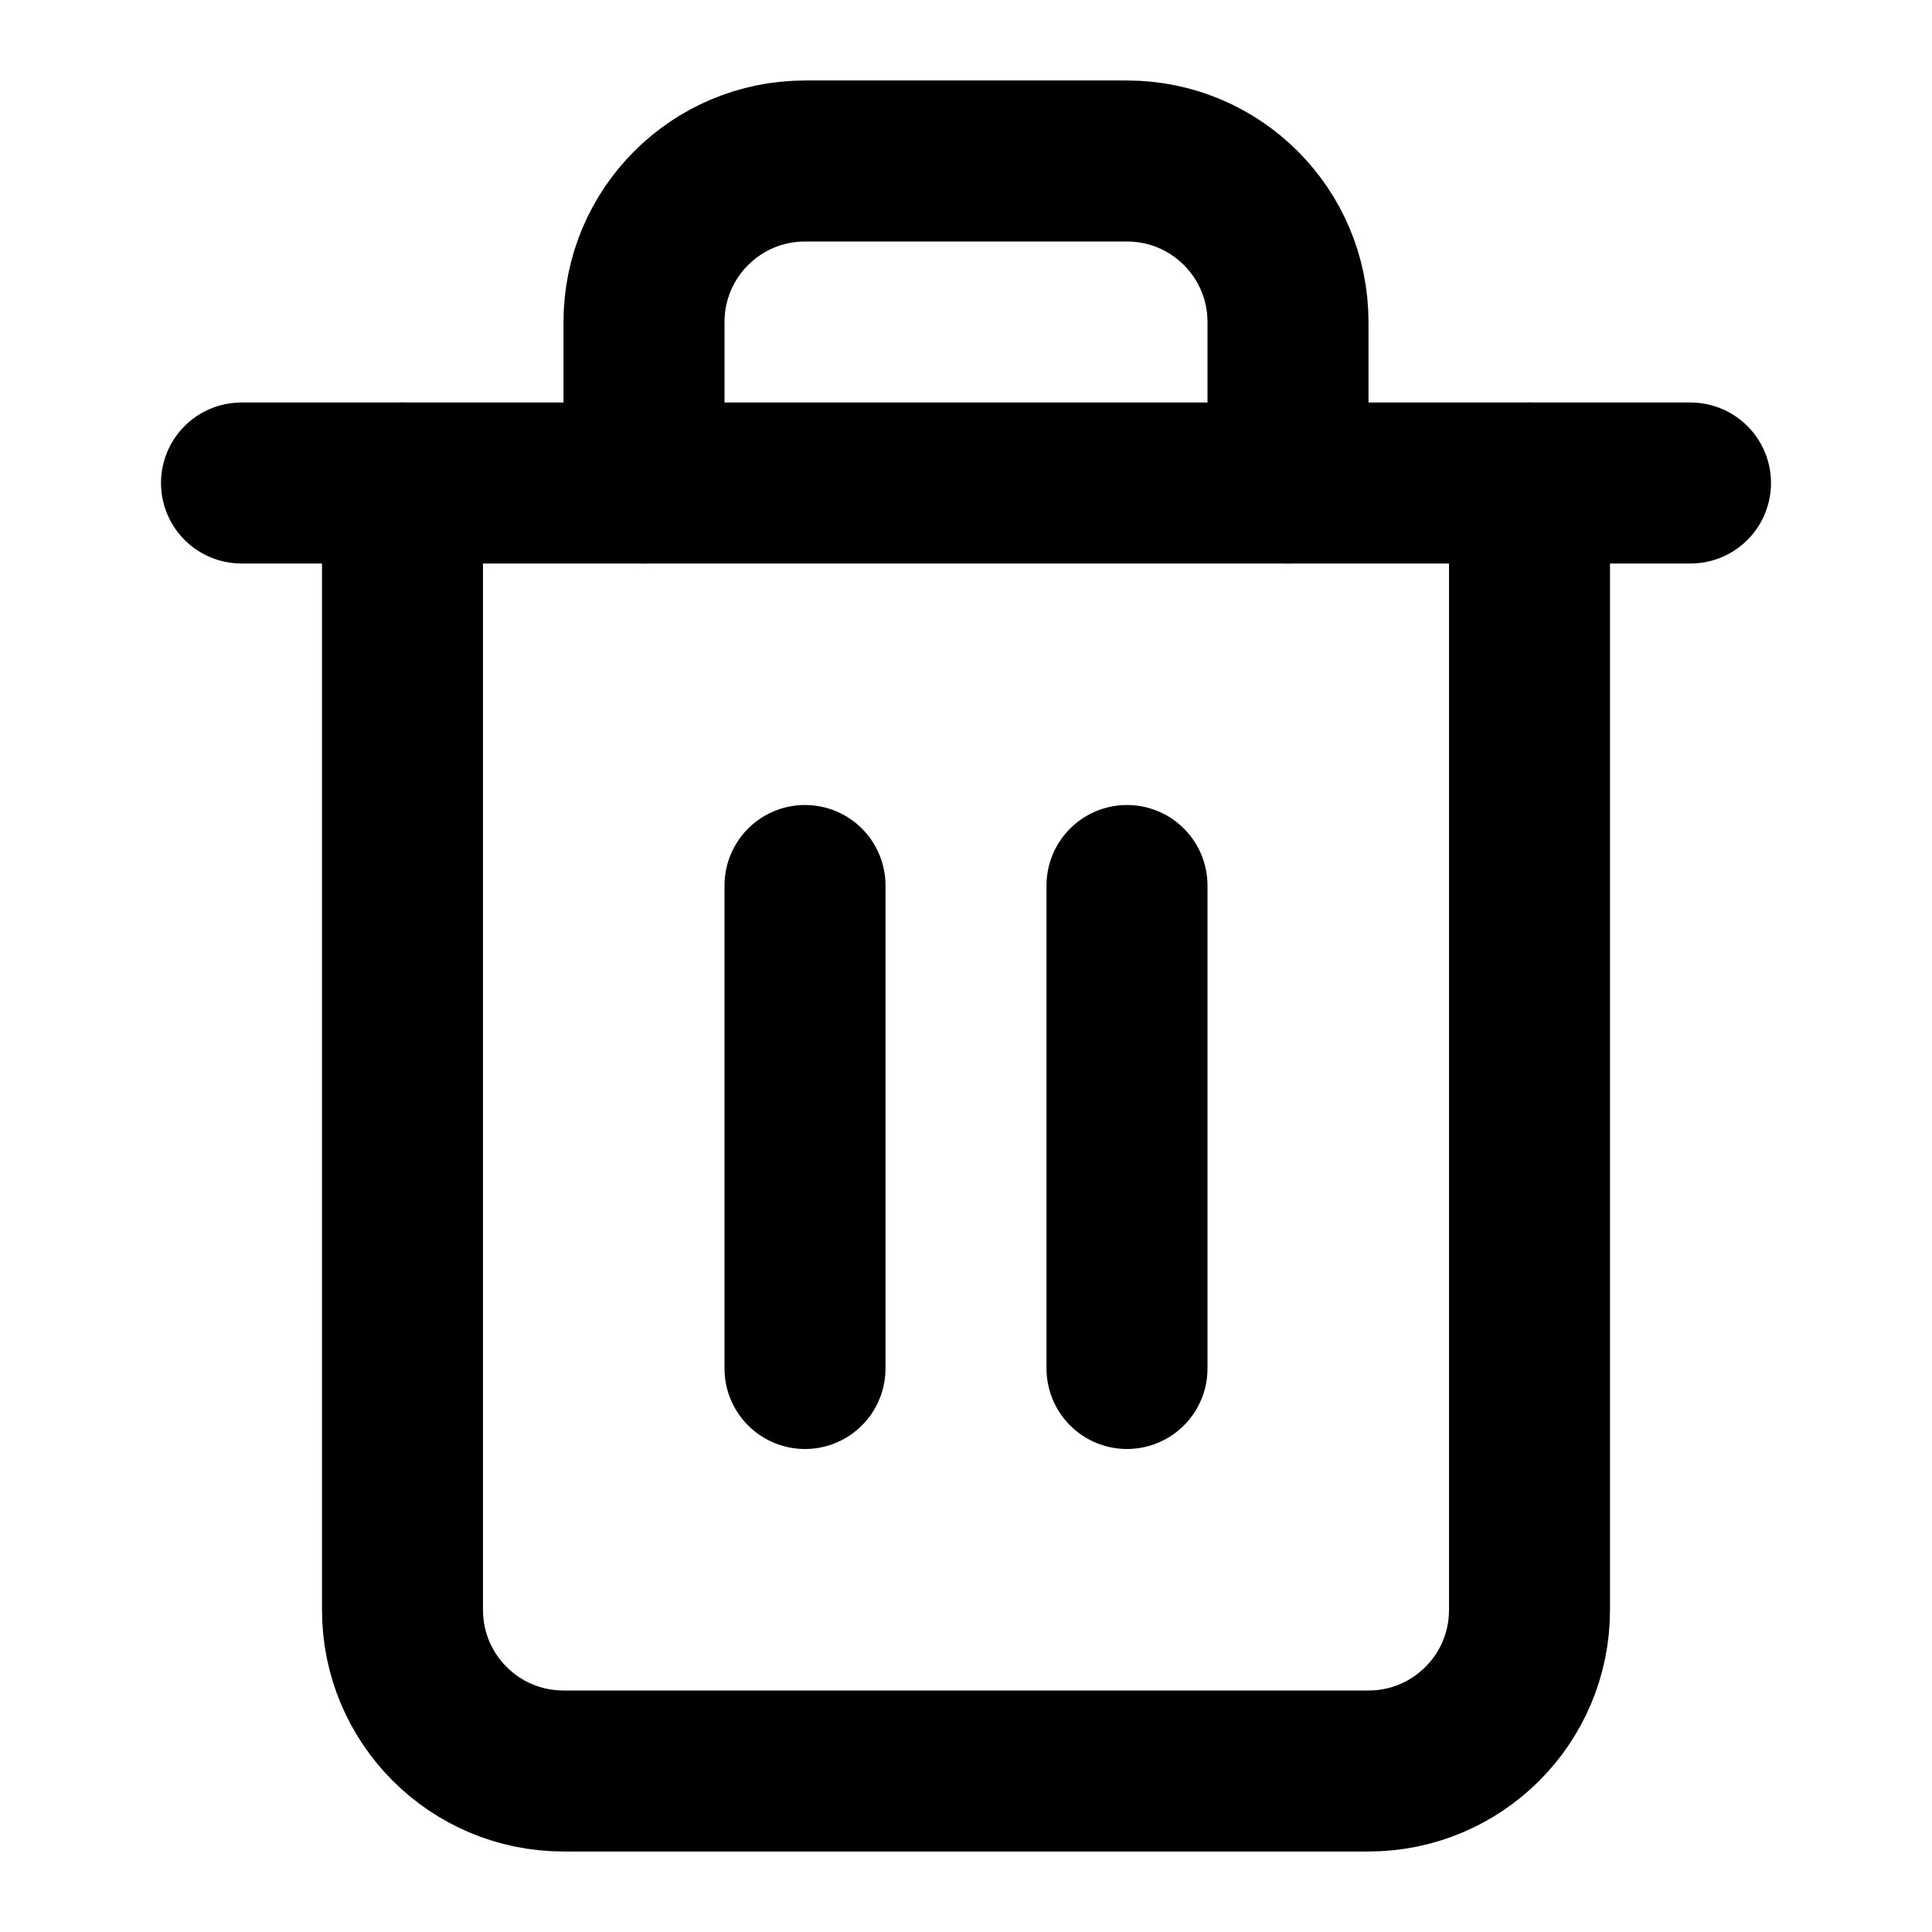
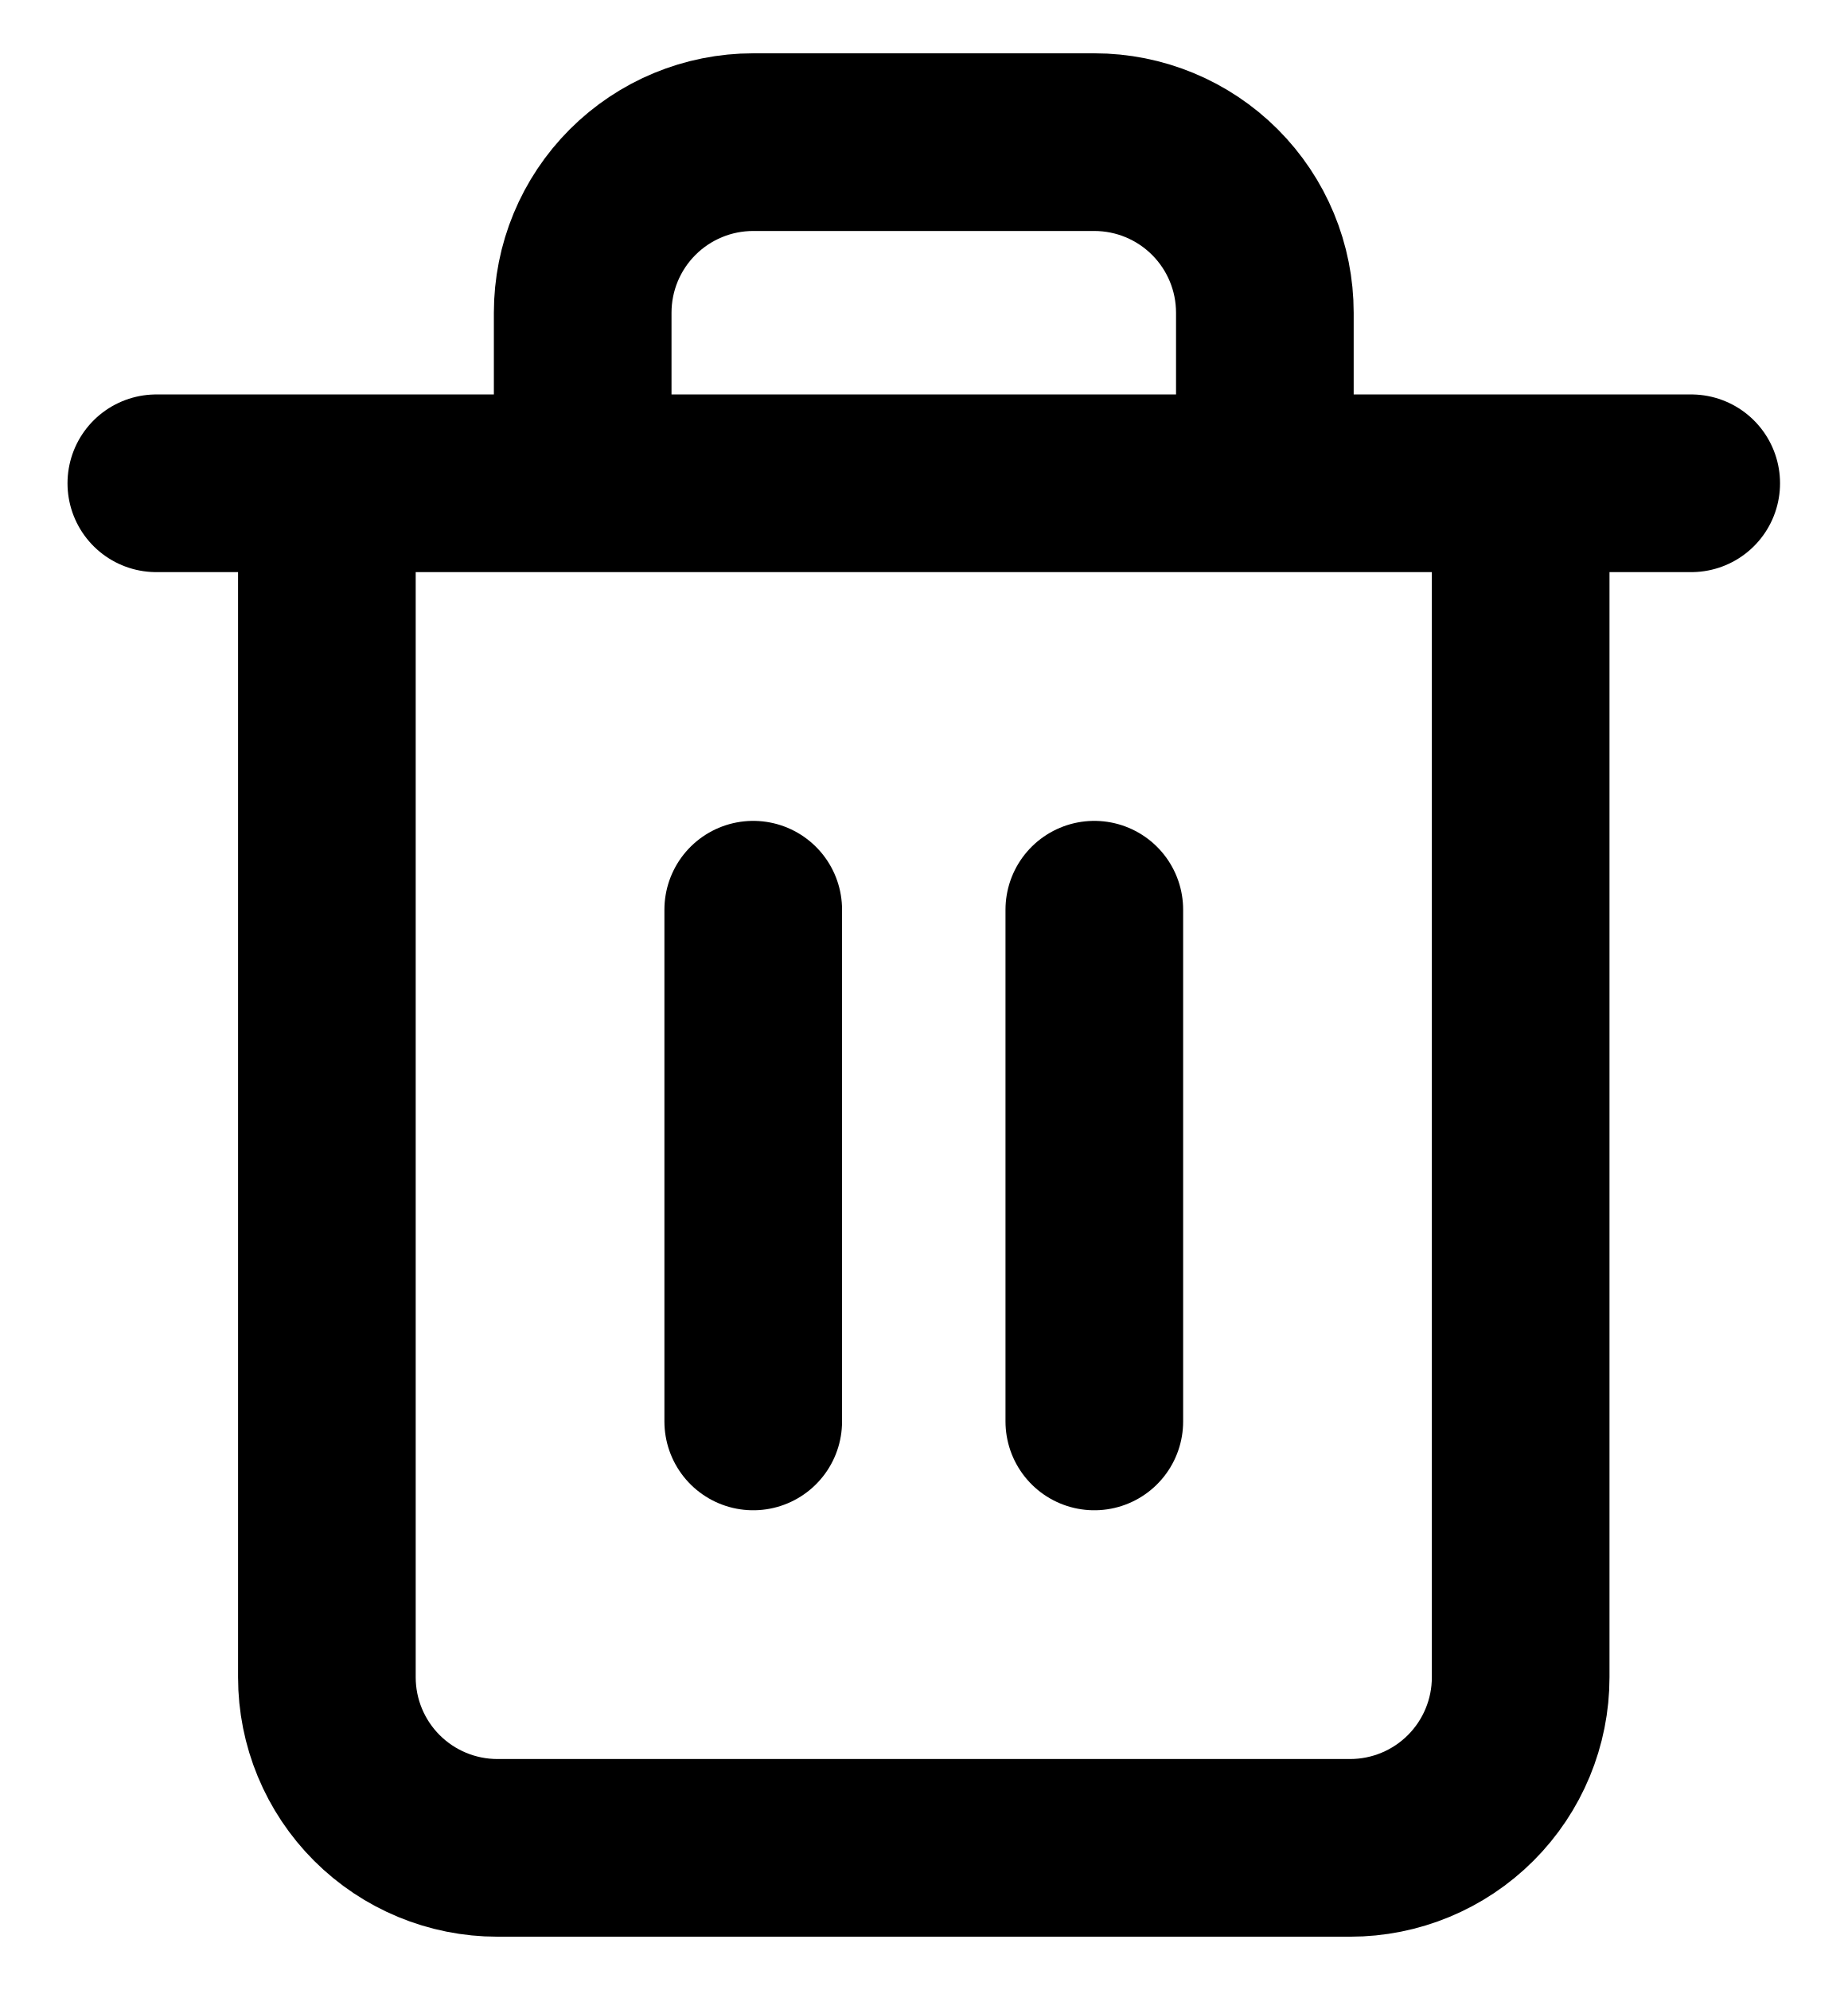
- <svg xmlns="http://www.w3.org/2000/svg" width="24" height="24" viewBox="0 0 24 24" fill="none" stroke="currentColor" stroke-width="2" stroke-linecap="round" stroke-linejoin="round" class="feather feather-trash-2">
-   <polyline points="3 6 5 6 21 6" />
-   <path d="M19 6v14a2 2 0 0 1-2 2H7a2 2 0 0 1-2-2V6m3 0V4a2 2 0 0 1 2-2h4a2 2 0 0 1 2 2v2" />
-   <line x1="10" y1="11" x2="10" y2="17" />
-   <line x1="14" y1="11" x2="14" y2="17" />
+ <svg xmlns="http://www.w3.org/2000/svg" width="26" height="28" viewBox="0 0 26 28" fill="none">
+   <path d="M2.2 6.8H4.6M4.6 6.8H23.8M4.6 6.8V23.6C4.6 24.236 4.853 24.847 5.303 25.297C5.753 25.747 6.363 26 7 26H19C19.637 26 20.247 25.747 20.697 25.297C21.147 24.847 21.4 24.236 21.4 23.6V6.8M8.2 6.8V4.4C8.2 3.763 8.453 3.153 8.903 2.703C9.353 2.253 9.963 2 10.6 2H15.4C16.037 2 16.647 2.253 17.097 2.703C17.547 3.153 17.8 3.763 17.8 4.4V6.8M10.6 12.8V20M15.4 12.8V20" stroke="black" stroke-width="2.5" stroke-linecap="round" stroke-linejoin="round" />
</svg>
